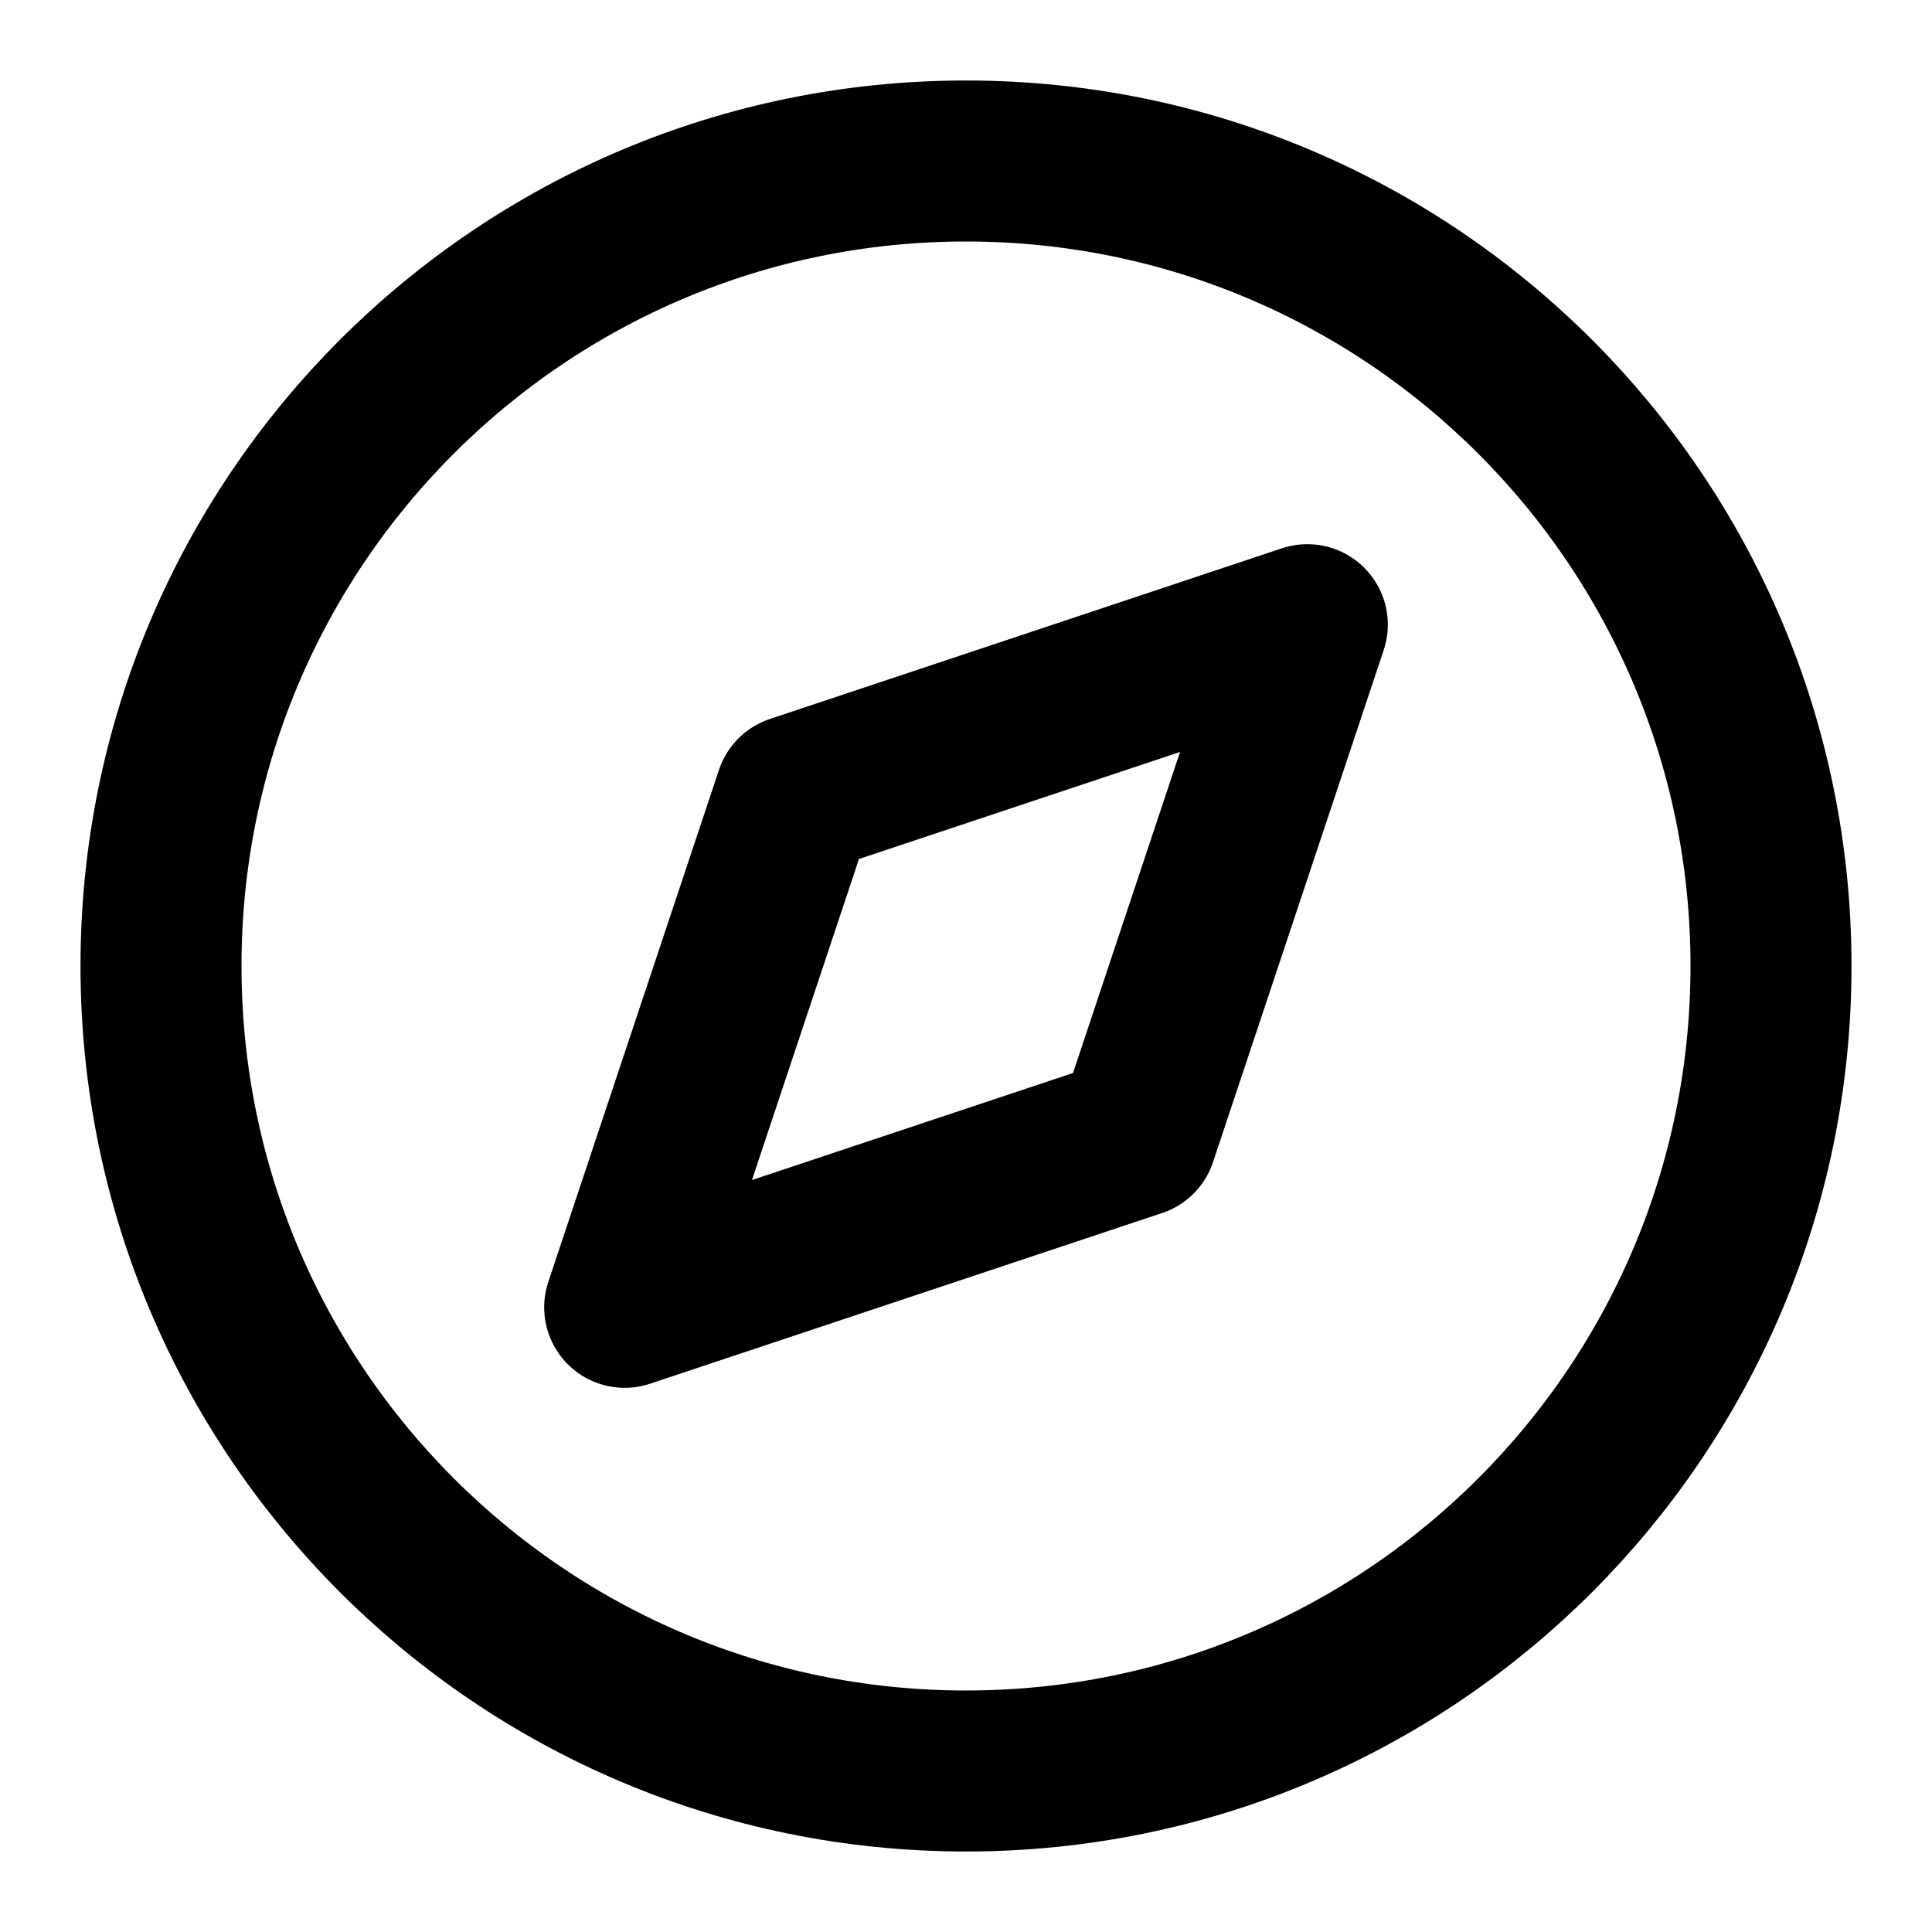
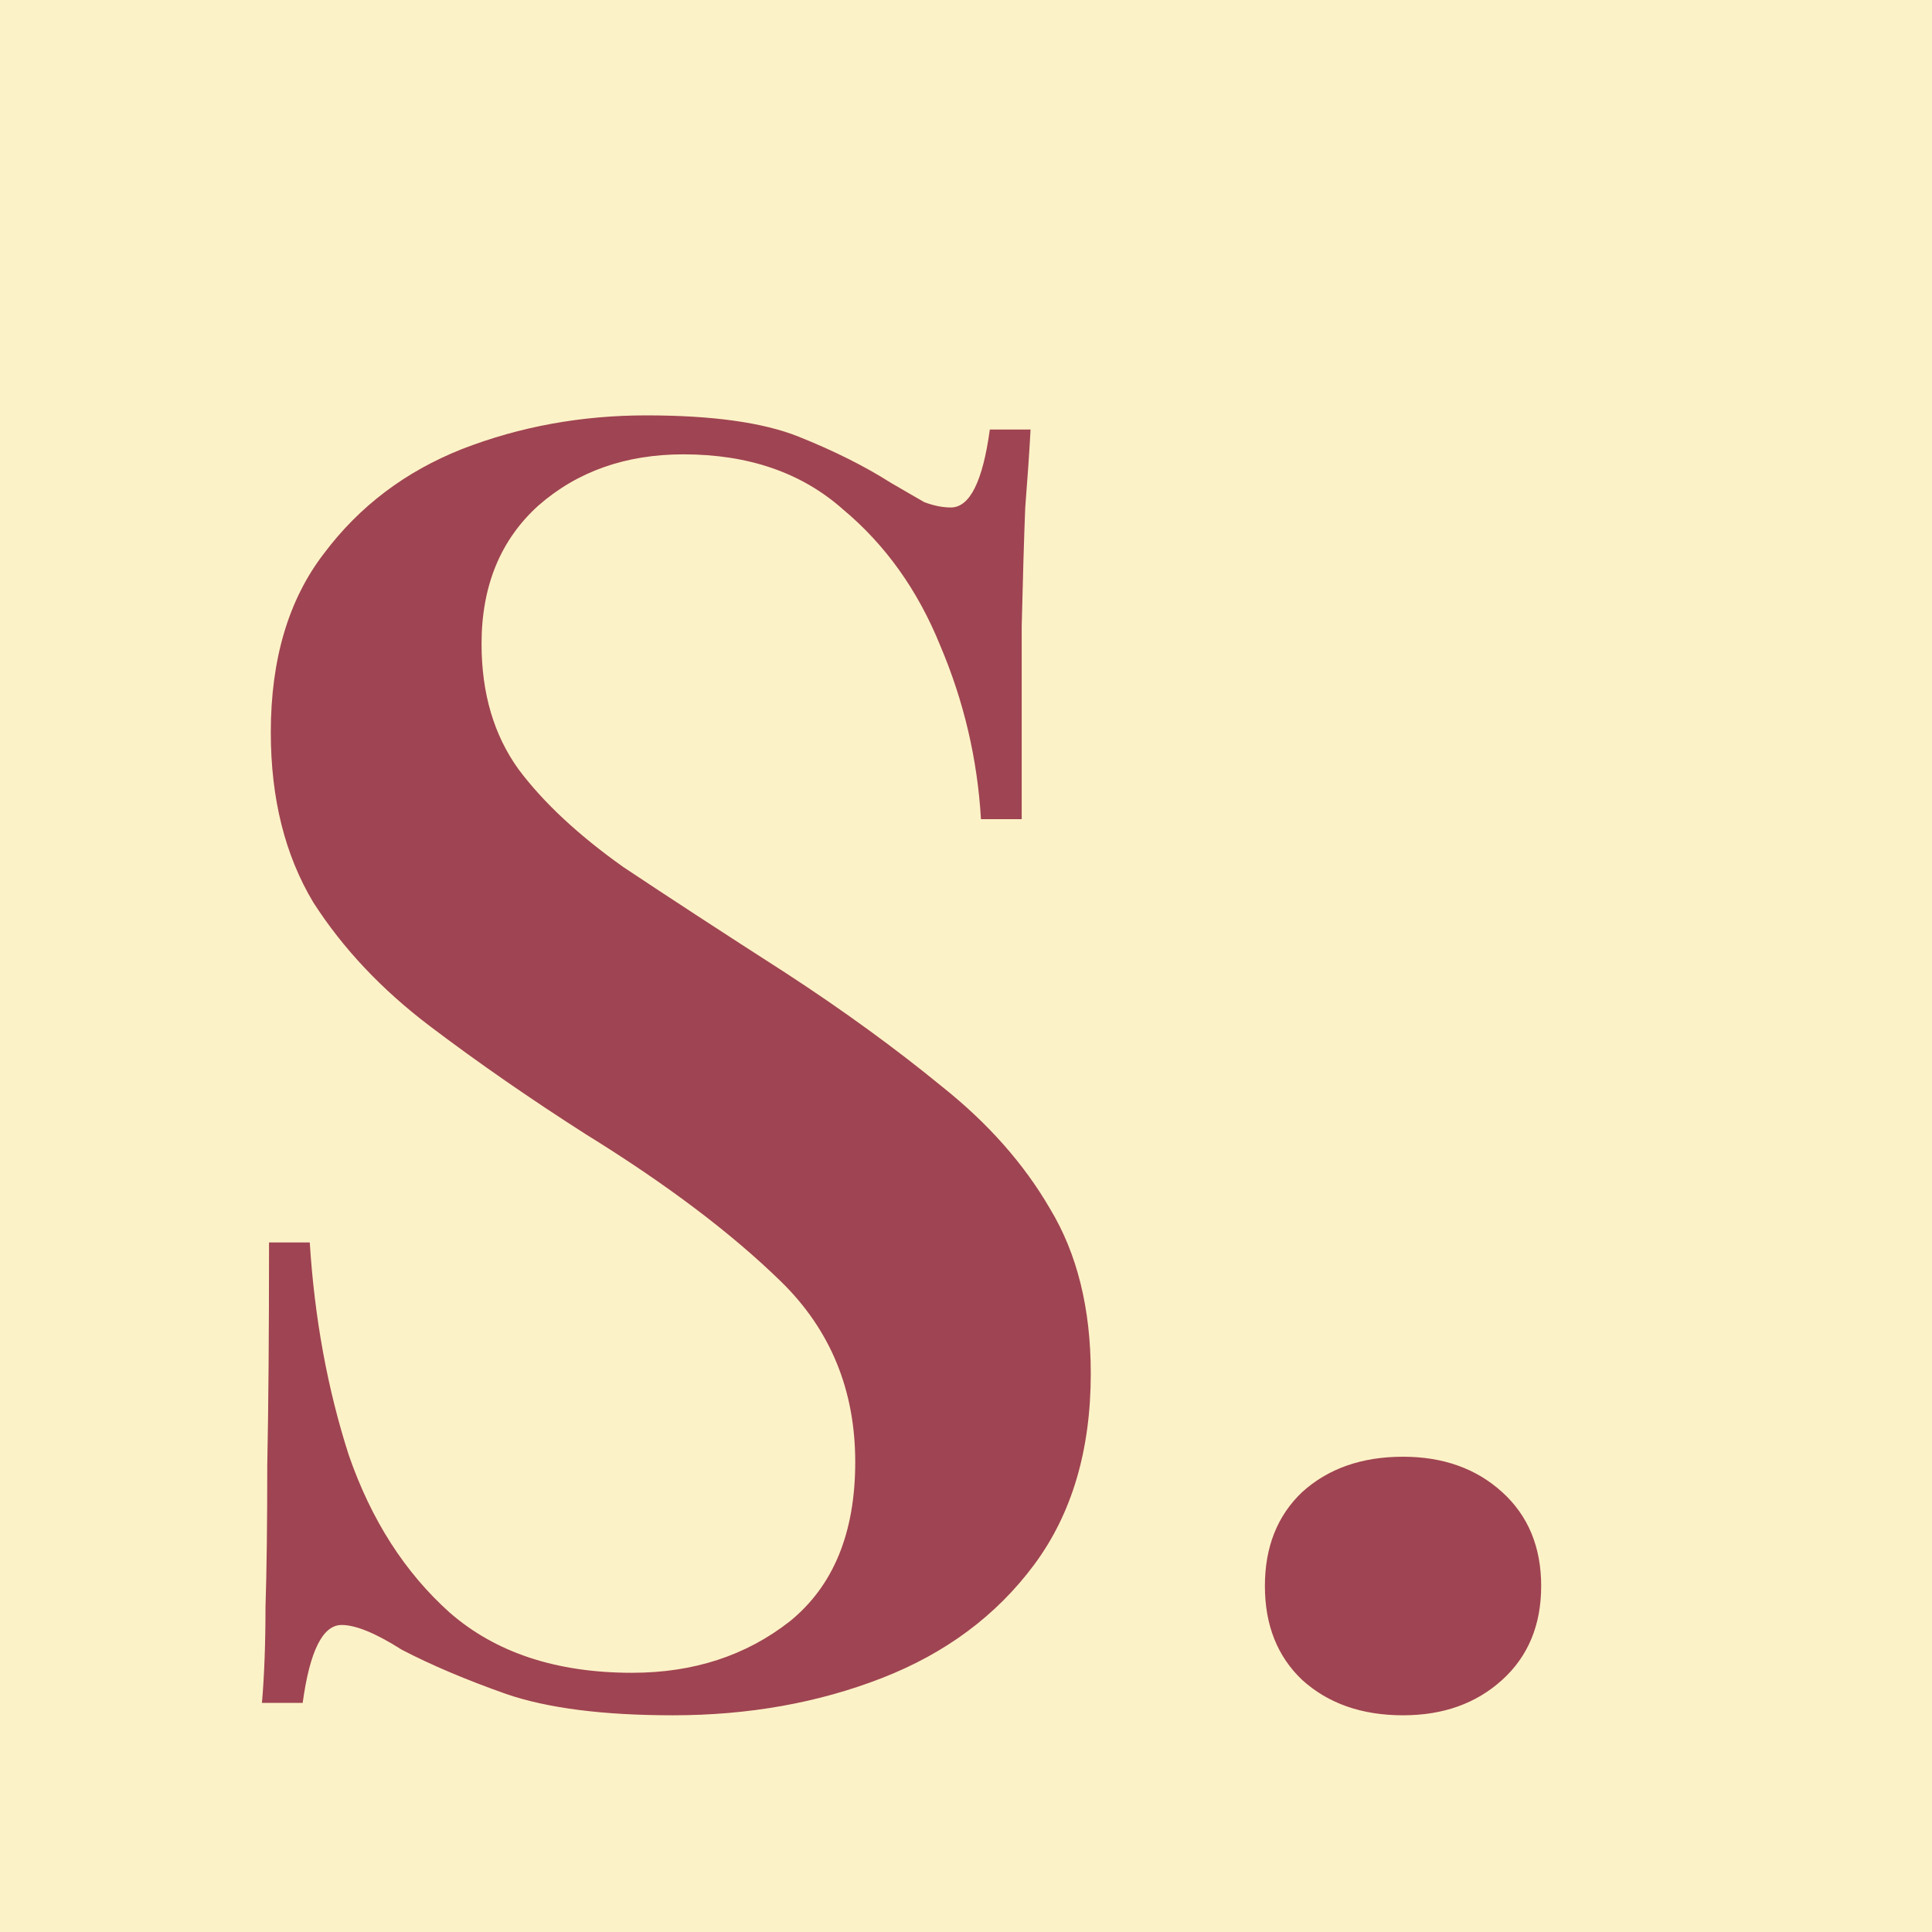
- <svg xmlns="http://www.w3.org/2000/svg" width="24" height="24" viewBox="0 0 24 24" fill="none" stroke="currentColor" stroke-width="2" stroke-linecap="round" stroke-linejoin="round" class="feather feather-compass">
-   <circle cx="12" cy="12" r="10" />
-   <polygon points="16.24 7.76 14.12 14.12 7.76 16.24 9.88 9.88 16.24 7.76" />
+ <svg xmlns="http://www.w3.org/2000/svg" width="24" height="24" viewBox="0 0 24 24" fill="none">
+   <rect width="24" height="24" fill="#FCF2C7" />
+   <path d="M8.028 5.16C8.849 5.16 9.48 5.248 9.92 5.424C10.36 5.6 10.741 5.791 11.064 5.996C11.24 6.099 11.379 6.179 11.482 6.238C11.599 6.282 11.709 6.304 11.812 6.304C12.047 6.304 12.208 5.981 12.296 5.336H12.802C12.787 5.615 12.765 5.937 12.736 6.304C12.721 6.671 12.707 7.162 12.692 7.778C12.692 8.379 12.692 9.179 12.692 10.176H12.186C12.142 9.428 11.973 8.709 11.68 8.02C11.401 7.331 10.998 6.766 10.47 6.326C9.957 5.871 9.297 5.644 8.49 5.644C7.771 5.644 7.17 5.857 6.686 6.282C6.217 6.707 5.982 7.279 5.982 7.998C5.982 8.614 6.136 9.135 6.444 9.56C6.752 9.971 7.185 10.374 7.742 10.77C8.314 11.151 8.989 11.591 9.766 12.09C10.485 12.559 11.13 13.029 11.702 13.498C12.274 13.953 12.721 14.459 13.044 15.016C13.381 15.573 13.55 16.255 13.55 17.062C13.55 18.015 13.315 18.807 12.846 19.438C12.377 20.069 11.746 20.538 10.954 20.846C10.162 21.154 9.297 21.308 8.358 21.308C7.493 21.308 6.803 21.22 6.29 21.044C5.791 20.868 5.359 20.685 4.992 20.494C4.669 20.289 4.42 20.186 4.244 20.186C4.009 20.186 3.848 20.509 3.76 21.154H3.254C3.283 20.817 3.298 20.421 3.298 19.966C3.313 19.511 3.32 18.925 3.32 18.206C3.335 17.473 3.342 16.549 3.342 15.434H3.848C3.907 16.373 4.068 17.253 4.332 18.074C4.611 18.881 5.029 19.533 5.586 20.032C6.158 20.531 6.913 20.78 7.852 20.78C8.615 20.78 9.267 20.567 9.81 20.142C10.353 19.702 10.624 19.042 10.624 18.162C10.624 17.267 10.316 16.519 9.7 15.918C9.084 15.317 8.277 14.708 7.28 14.092C6.591 13.652 5.945 13.205 5.344 12.75C4.743 12.295 4.259 11.782 3.892 11.21C3.54 10.623 3.364 9.919 3.364 9.098C3.364 8.189 3.584 7.448 4.024 6.876C4.464 6.289 5.036 5.857 5.74 5.578C6.459 5.299 7.221 5.16 8.028 5.16ZM17.429 18.096C17.928 18.096 18.339 18.243 18.661 18.536C18.984 18.829 19.145 19.218 19.145 19.702C19.145 20.186 18.984 20.575 18.661 20.868C18.339 21.161 17.928 21.308 17.429 21.308C16.916 21.308 16.498 21.161 16.175 20.868C15.867 20.575 15.713 20.186 15.713 19.702C15.713 19.218 15.867 18.829 16.175 18.536C16.498 18.243 16.916 18.096 17.429 18.096Z" fill="#9F4452" />
</svg>
